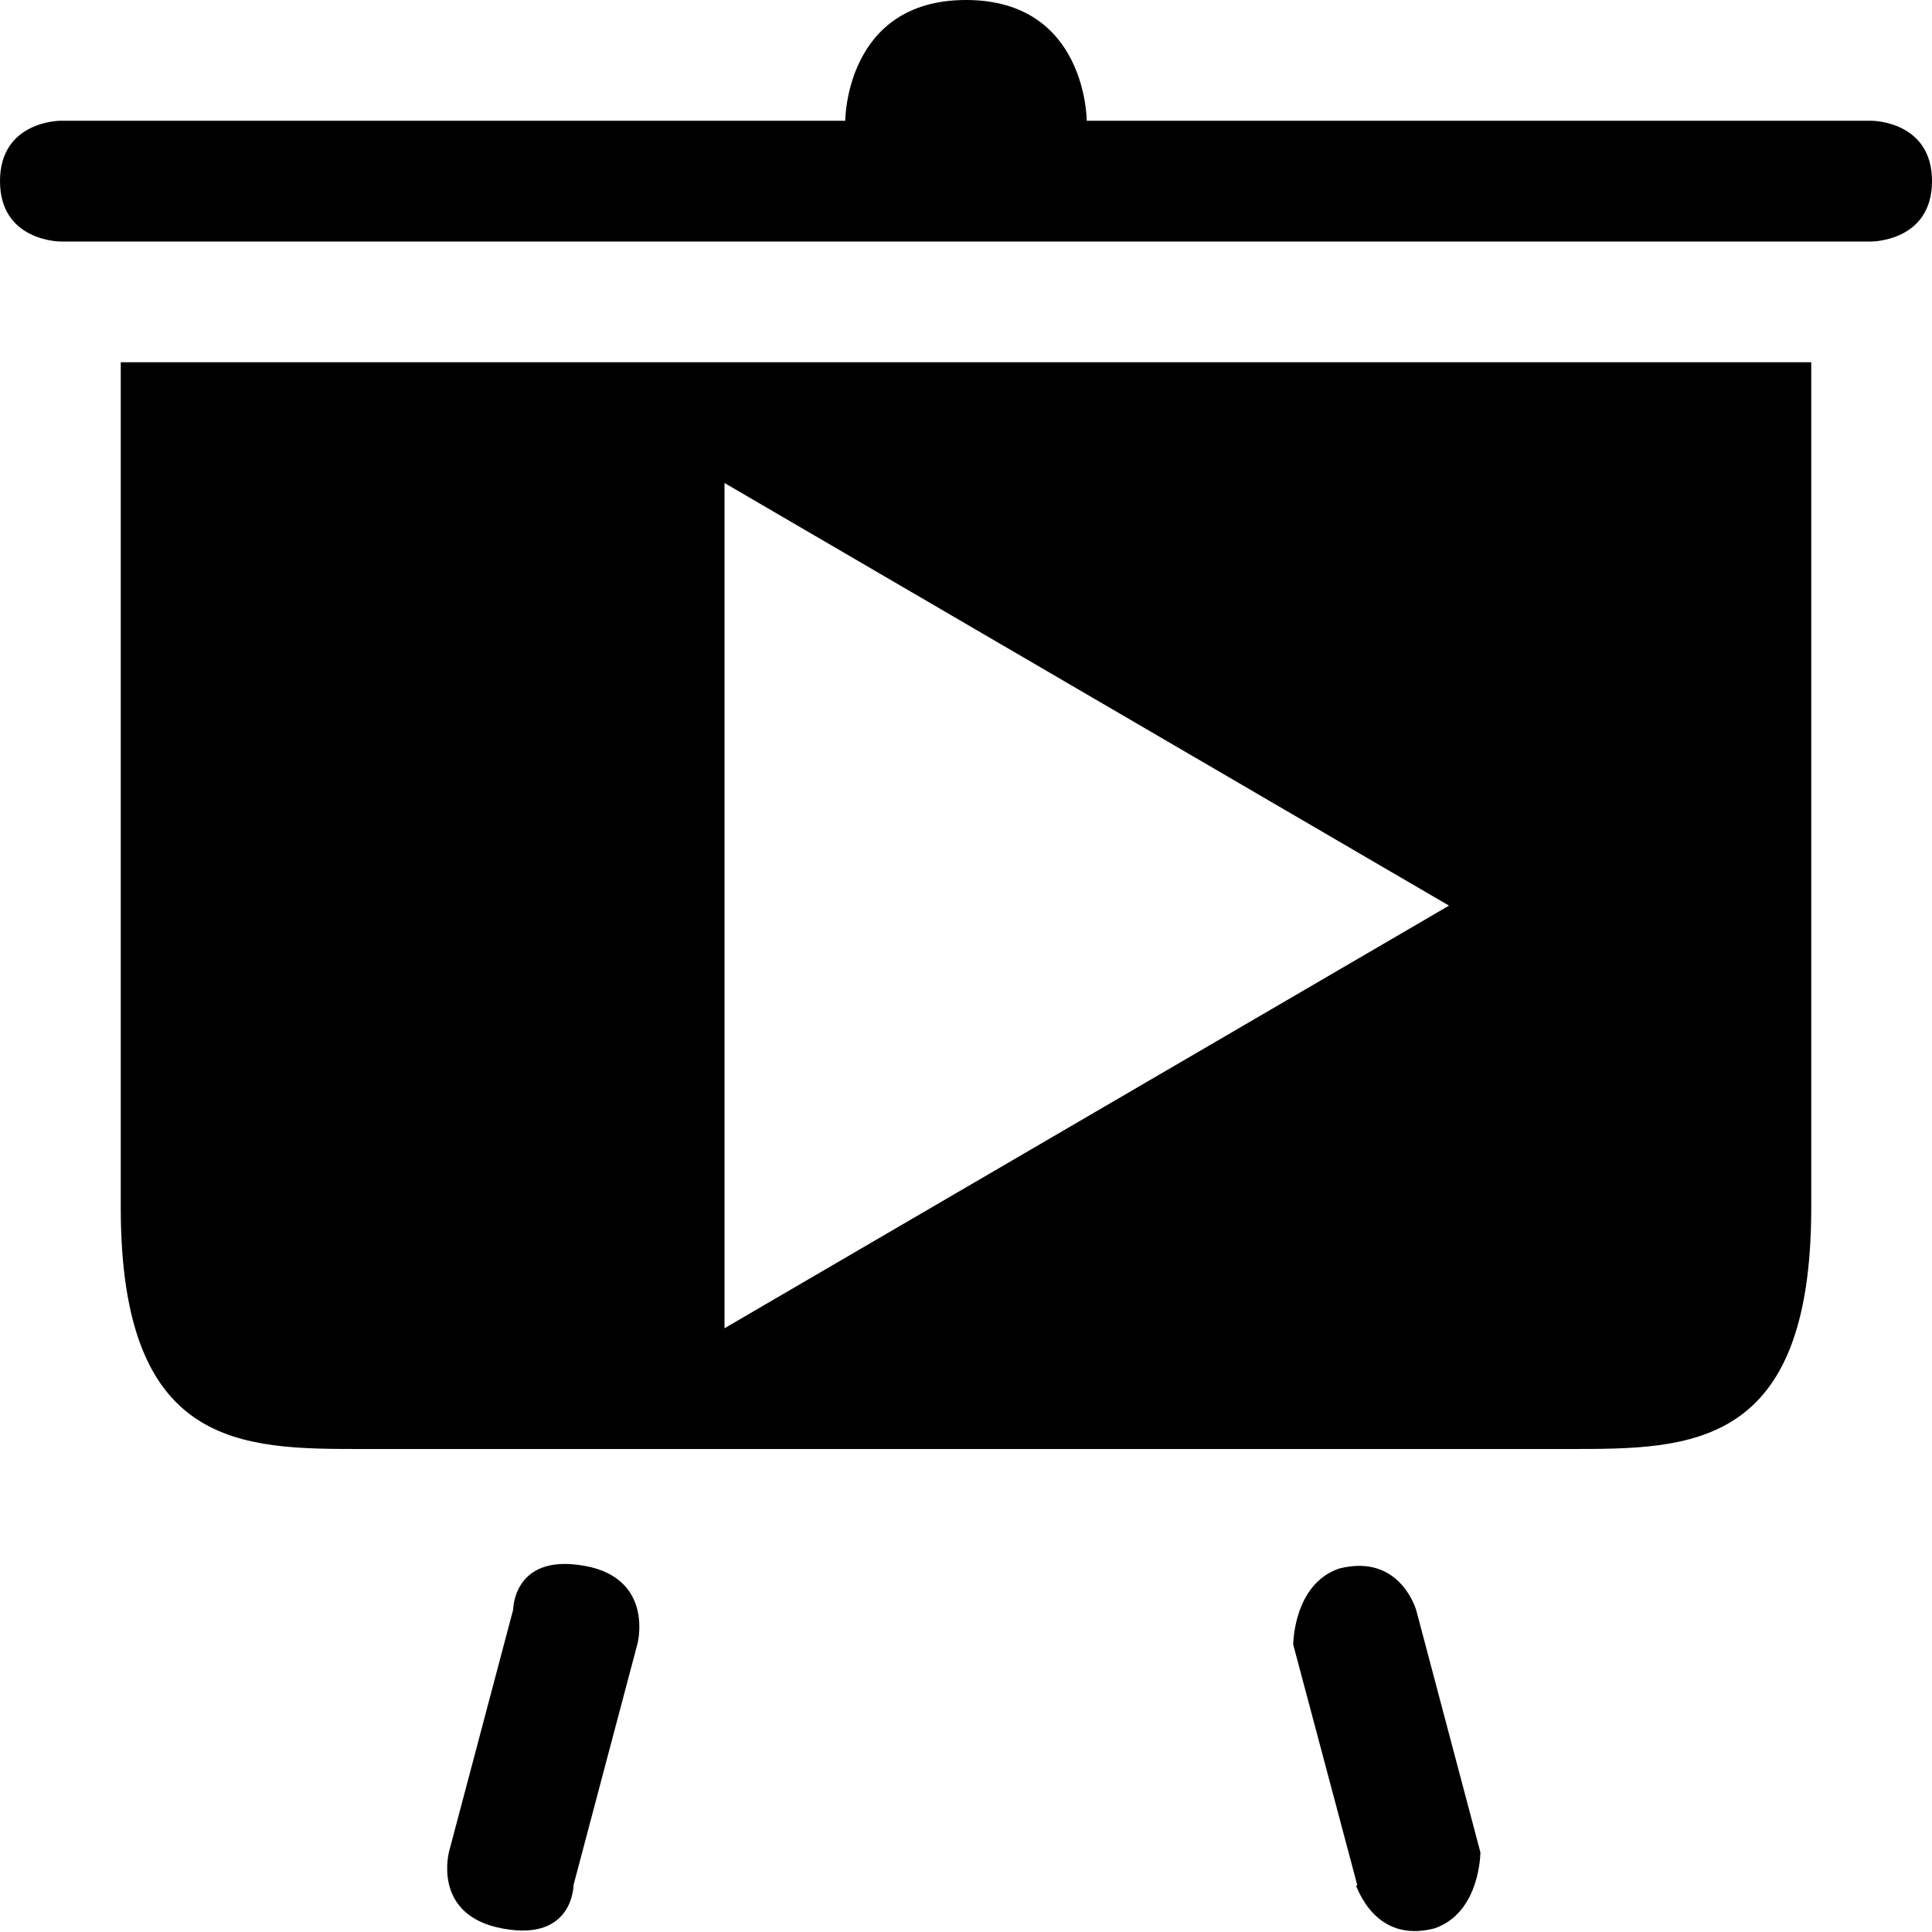
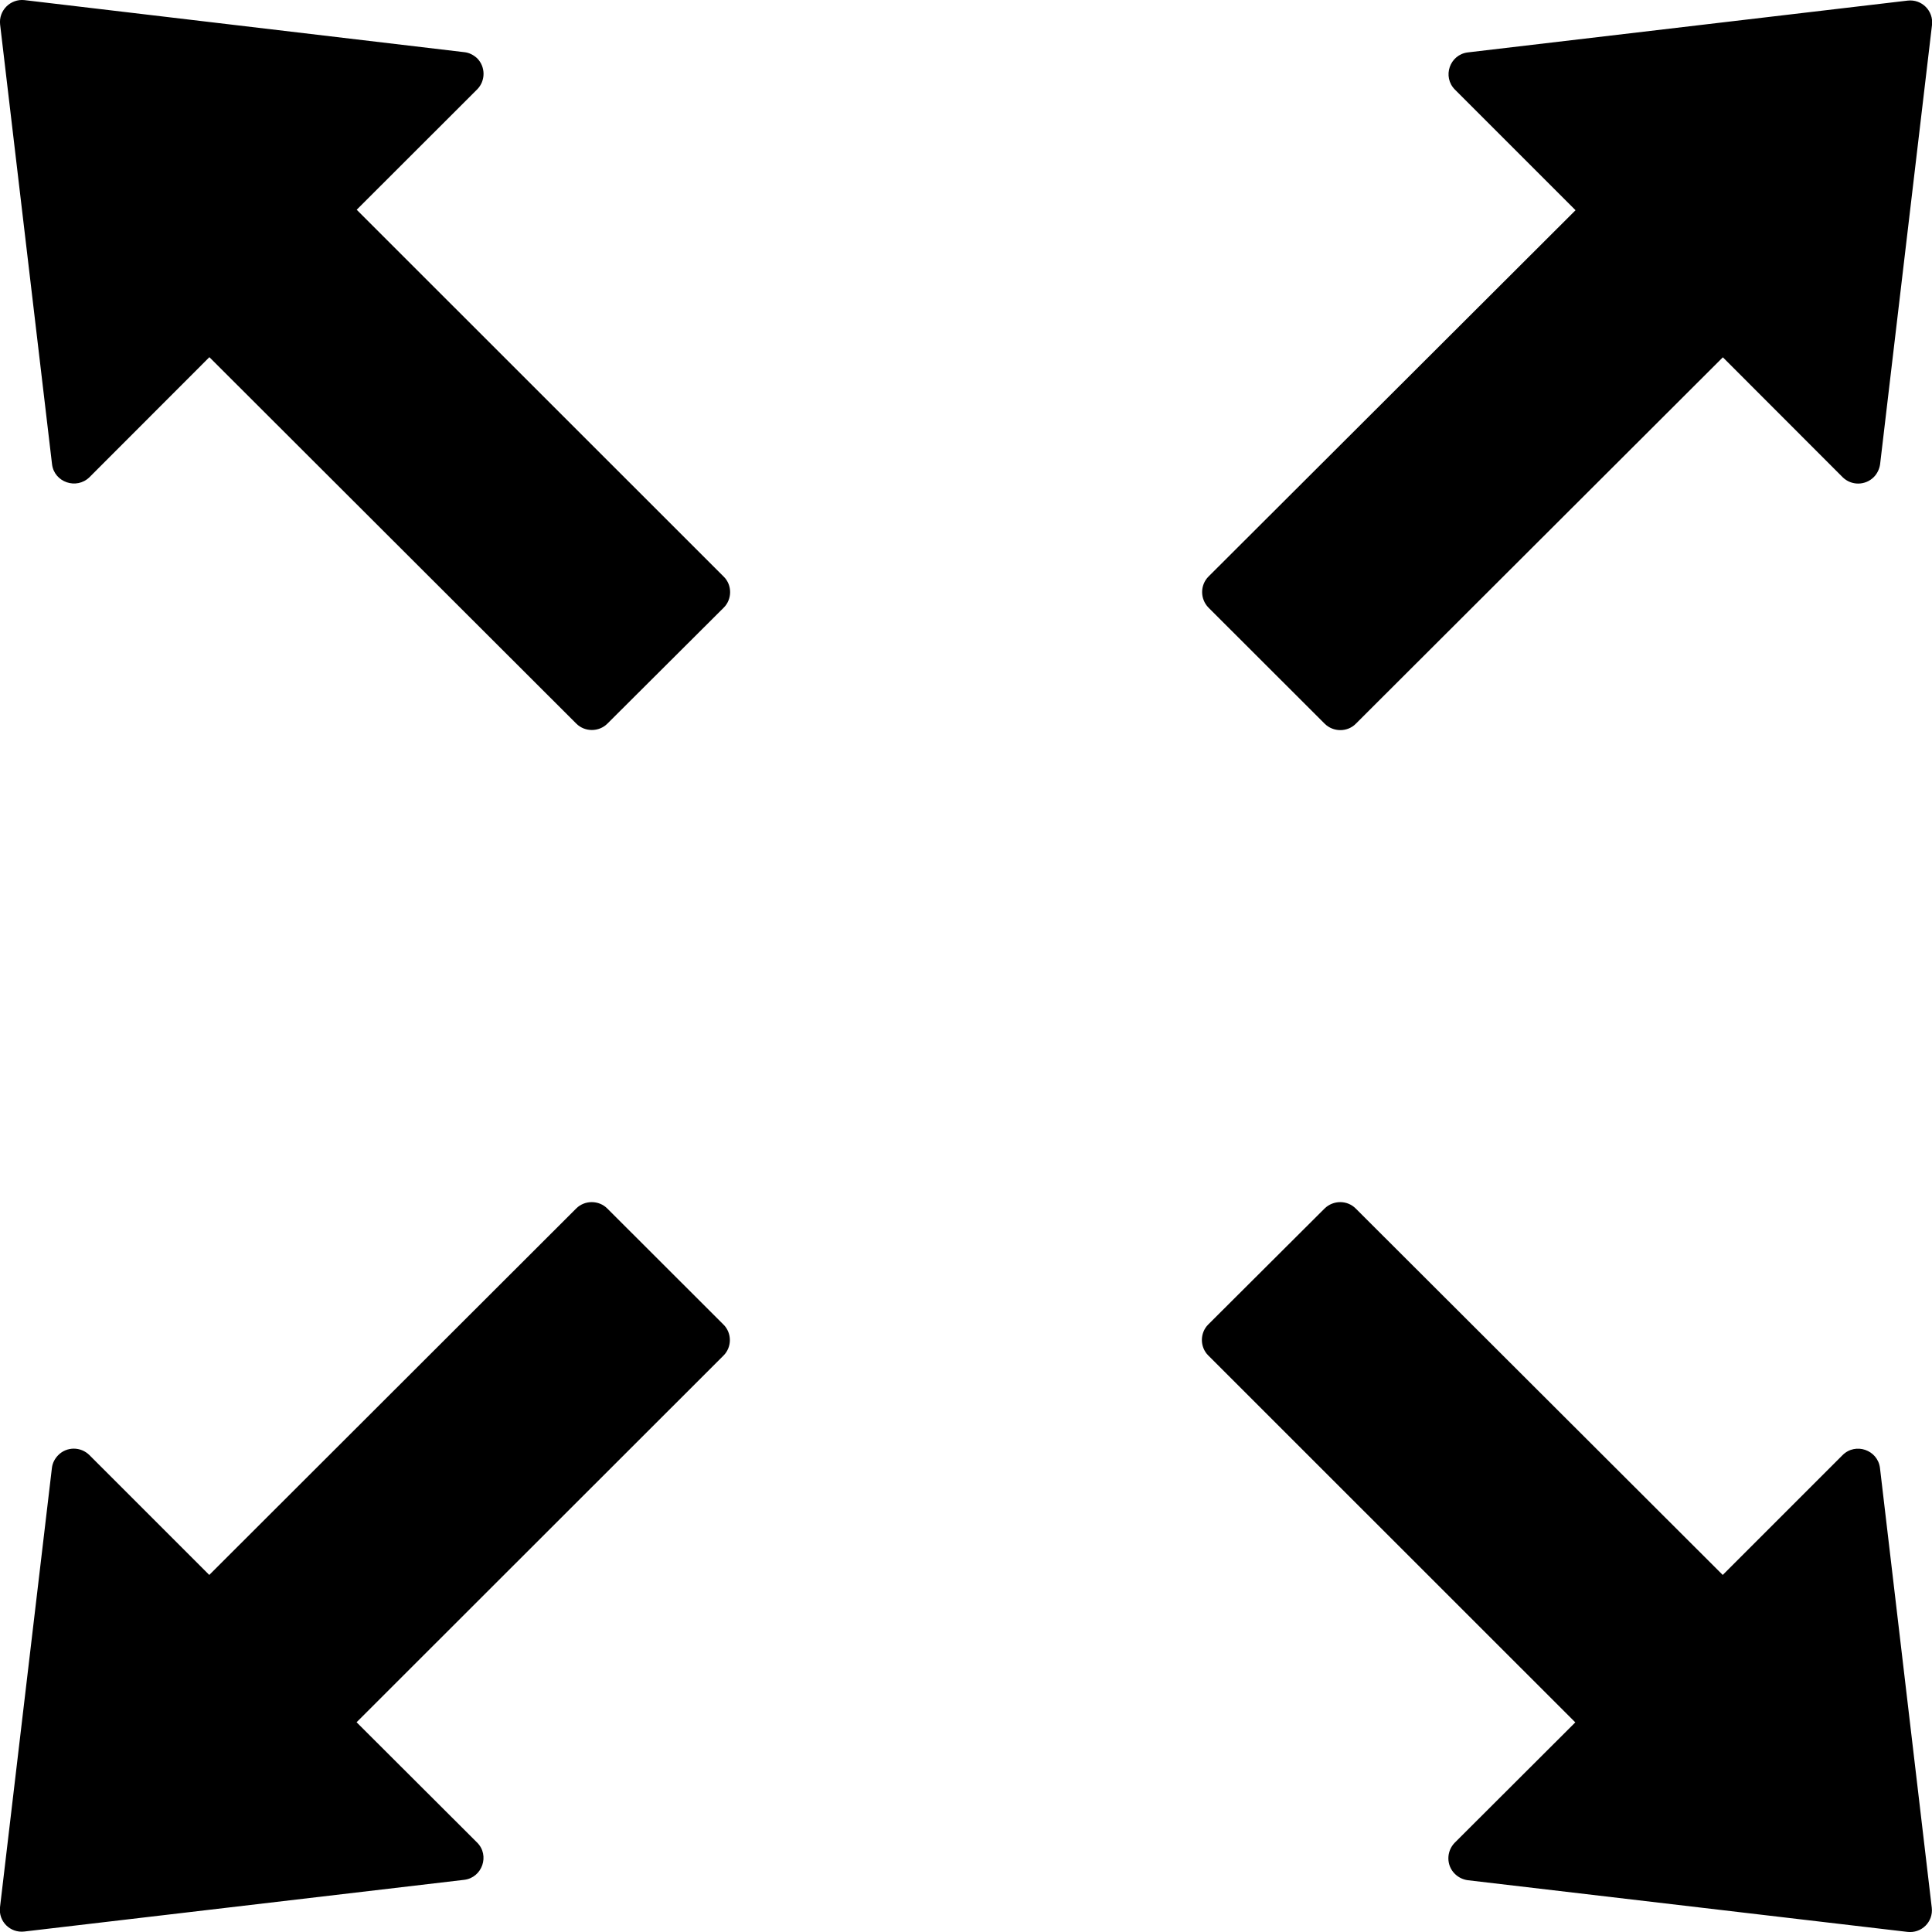
- <svg xmlns="http://www.w3.org/2000/svg" width="16" height="16">
-   <path d="M.5 1H7s0-1 1-1 1 1 1 1h6.5s.5 0 .5.5-.5.5-.5.5H.5S0 2 0 1.5.5 1 .5 1zM1 3h14v7c0 2-1 2-2 2H3c-1 0-2 0-2-2zm5 1v7l6-3.5zM3.72 15.33l.53-2s0-.5.65-.35c.51.13.38.63.38.63l-.53 2s0 .5-.64.35c-.53-.13-.39-.63-.39-.63zM11.24 15.61l-.53-1.99s0-.5.38-.63c.51-.13.64.35.64.35l.53 2s0 .5-.38.63c-.5.13-.64-.35-.65-.35z" />
+ <svg xmlns="http://www.w3.org/2000/svg" enable-background="new 0 0 16 16" height="16" viewBox="0 0 16 16" width="16">
+   <path d="m2.954 1.737.998-.997c.07-.071.07-.186 0-.257-.03-.028-.067-.047-.107-.051l-3.642-.431c-.115-.013-.216.085-.202.203l.43 3.641c.018.149.203.213.311.106l.992-.993 3.039 3.035c.07.07.187.07.257 0l.964-.961c.07-.07.07-.187 0-.256zm8.017 4.257c.071.07.188.07.257 0l3.04-3.035.992.993c.072.071.187.07.258-.001.028-.028.046-.066.052-.105l.43-3.639c.014-.116-.084-.216-.202-.202l-3.642.429c-.15.018-.214.202-.106.309l.998.998-3.04 3.034c-.07.071-.07.185 0 .257zm4.598 6.162c-.019-.148-.202-.213-.31-.105l-.992.992-3.04-3.035c-.07-.07-.185-.07-.257 0l-.964.961c-.07.07-.07.186 0 .256l3.04 3.039-.998.996c-.071.072-.071.188 0 .258.029.029.066.047.106.053l3.642.428c.116.014.216-.082.202-.201zm-10.54-2.148c-.07-.07-.187-.07-.257 0l-3.039 3.035-.992-.992c-.072-.072-.188-.072-.259 0-.028.029-.047.064-.052.105l-.43 3.639c-.014.117.084.215.202.201l3.642-.428c.15-.018.214-.203.107-.309l-.998-.996 3.039-3.037c.07-.07.07-.186 0-.256z" />
</svg>
